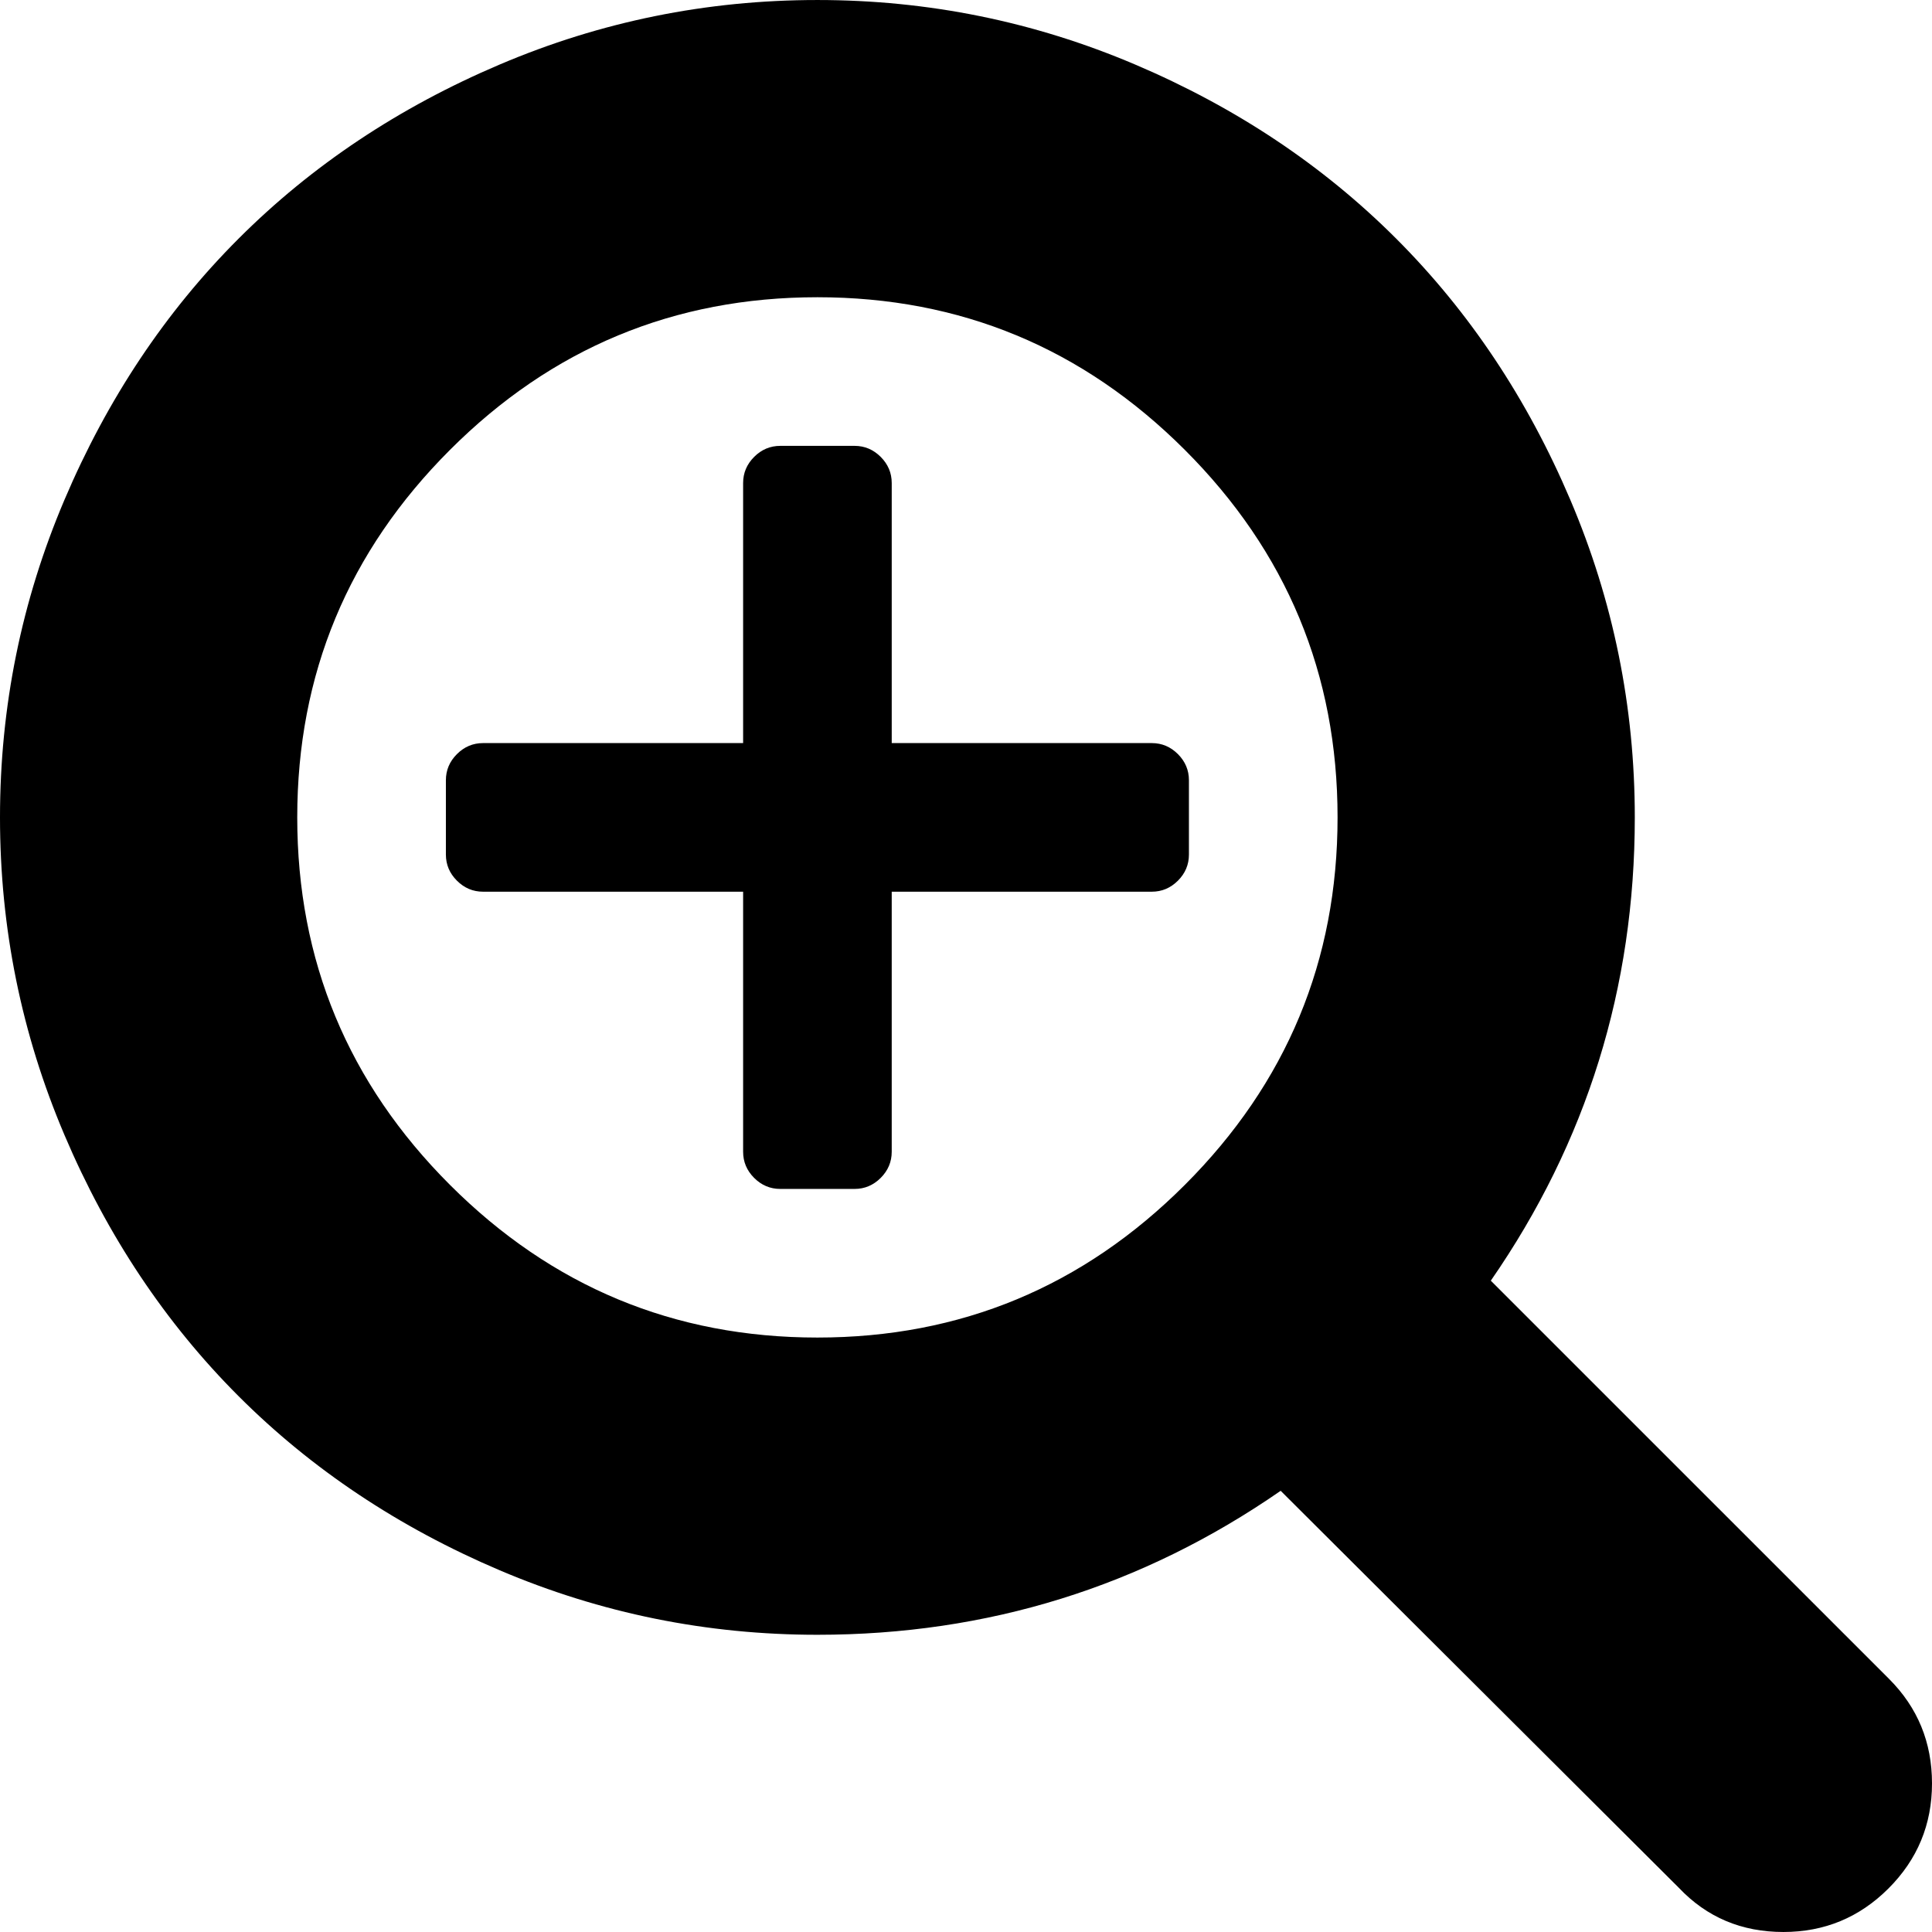
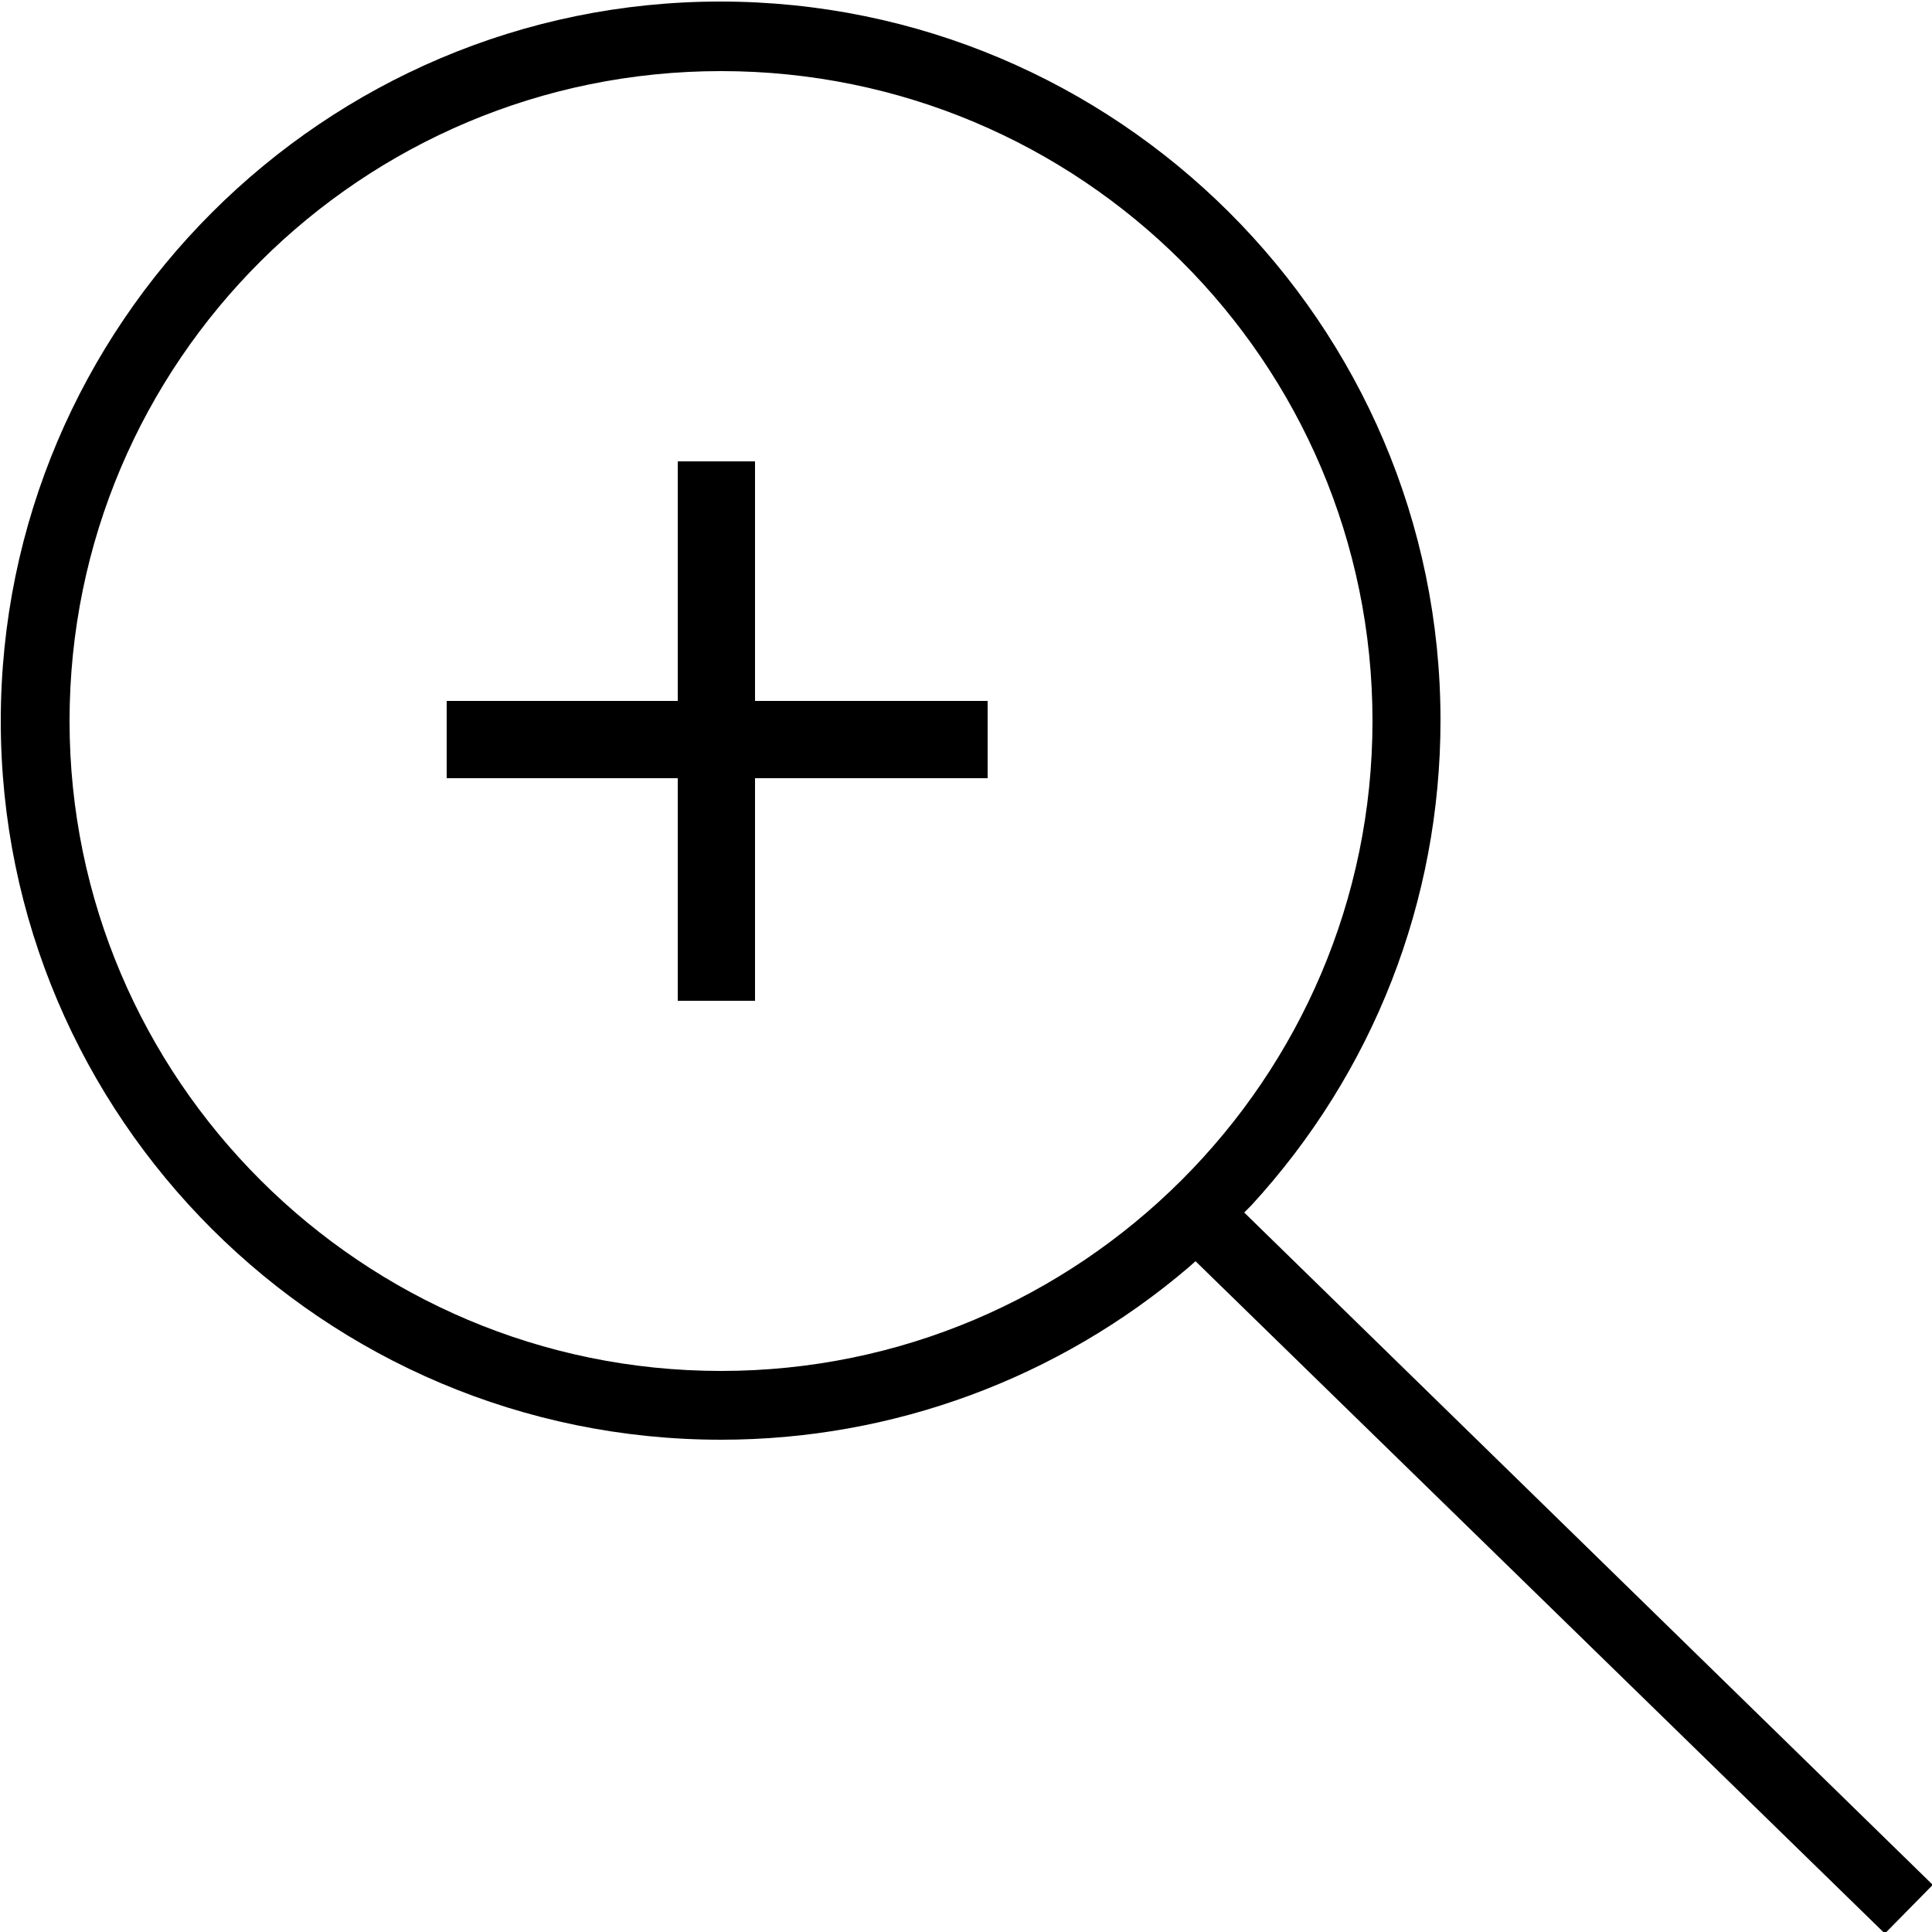
- <svg xmlns="http://www.w3.org/2000/svg" version="1.1" class="dibsvg-svg dibsvg-zoom-in" viewBox="0 0 475.084 475.084">
-   <path d="M464.524,412.846l-97.929-97.925c23.6-34.068,35.406-72.04,35.406-113.917c0-27.218-5.284-53.249-15.852-78.087c-10.561-24.842-24.838-46.254-42.825-64.241c-17.987-17.987-39.396-32.264-64.233-42.826C254.246,5.285,228.217,0.003,200.999,0.003c-27.216,0-53.247,5.282-78.085,15.847C98.072,26.412,76.66,40.689,58.673,58.676c-17.989,17.987-32.264,39.403-42.827,64.241C5.282,147.758,0,173.786,0,201.004c0,27.216,5.282,53.238,15.846,78.083c10.562,24.838,24.838,46.247,42.827,64.241c17.987,17.986,39.403,32.257,64.241,42.825c24.841,10.563,50.869,15.844,78.085,15.844c41.879,0,79.852-11.807,113.922-35.405l97.929,97.641c6.852,7.231,15.406,10.849,25.693,10.849c10.089,0,18.699-3.566,25.838-10.705c7.139-7.138,10.704-15.748,10.704-25.837S471.567,419.889,464.524,412.846z M291.363,291.358c-25.029,25.033-55.148,37.549-90.364,37.549c-35.21,0-65.329-12.519-90.36-37.549c-25.031-25.029-37.546-55.144-37.546-90.36c0-35.21,12.518-65.334,37.546-90.36c25.026-25.032,55.15-37.546,90.36-37.546c35.212,0,65.331,12.519,90.364,37.546c25.033,25.026,37.548,55.15,37.548,90.36C328.911,236.214,316.392,266.329,291.363,291.358z" />
-   <path d="M283.232,182.728h-63.954v-63.953c0-2.475-0.905-4.615-2.712-6.424c-1.809-1.809-3.951-2.712-6.423-2.712H191.87c-2.474,0-4.615,0.903-6.423,2.712c-1.807,1.809-2.712,3.949-2.712,6.424v63.953h-63.954c-2.474,0-4.615,0.905-6.423,2.712c-1.809,1.809-2.712,3.949-2.712,6.424v18.271c0,2.475,0.903,4.617,2.712,6.424c1.809,1.809,3.946,2.713,6.423,2.713h63.954v63.954c0,2.478,0.905,4.616,2.712,6.427c1.809,1.804,3.949,2.707,6.423,2.707h18.272c2.473,0,4.615-0.903,6.423-2.707c1.807-1.811,2.712-3.949,2.712-6.427v-63.954h63.954c2.478,0,4.612-0.905,6.427-2.713c1.804-1.807,2.703-3.949,2.703-6.424v-18.271c0-2.475-0.899-4.615-2.703-6.424C287.851,183.633,285.709,182.728,283.232,182.728z" />
+ <svg xmlns="http://www.w3.org/2000/svg" version="1.1" class="dibsvg-svg dibsvg-zoom-in" viewBox="0 0 250 250">
+   <polygon points="97.7,59.7 87.7,59.7 87.7,90.7 57.8,90.7 57.8,100.7 87.7,100.7 87.7,129.5 97.7,129.5 97.7,100.7 127.8,100.7    127.8,90.7 97.7,90.7  " />
+   <path d="M154.7,163.2l-0.9,0.8c-16.9,14.4-38.3,22.3-60.5,22.3c-51.4,0-93.2-41.7-93.2-93c0-51.3,41.8-93.1,93.1-93.1   s93.2,41.7,93.2,93c0,23.4-8.7,45.6-24.5,62.8l-0.9,0.9l89.1,87l-6.2,6.3L154.7,163.2z M93.3,9.2C46.8,9.2,9,46.8,9,93.3   c0,46.3,37.8,84.1,84.3,84.1s84.3-37.8,84.3-84.1C177.6,46.8,139.8,9.2,93.3,9.2z" />
</svg>
